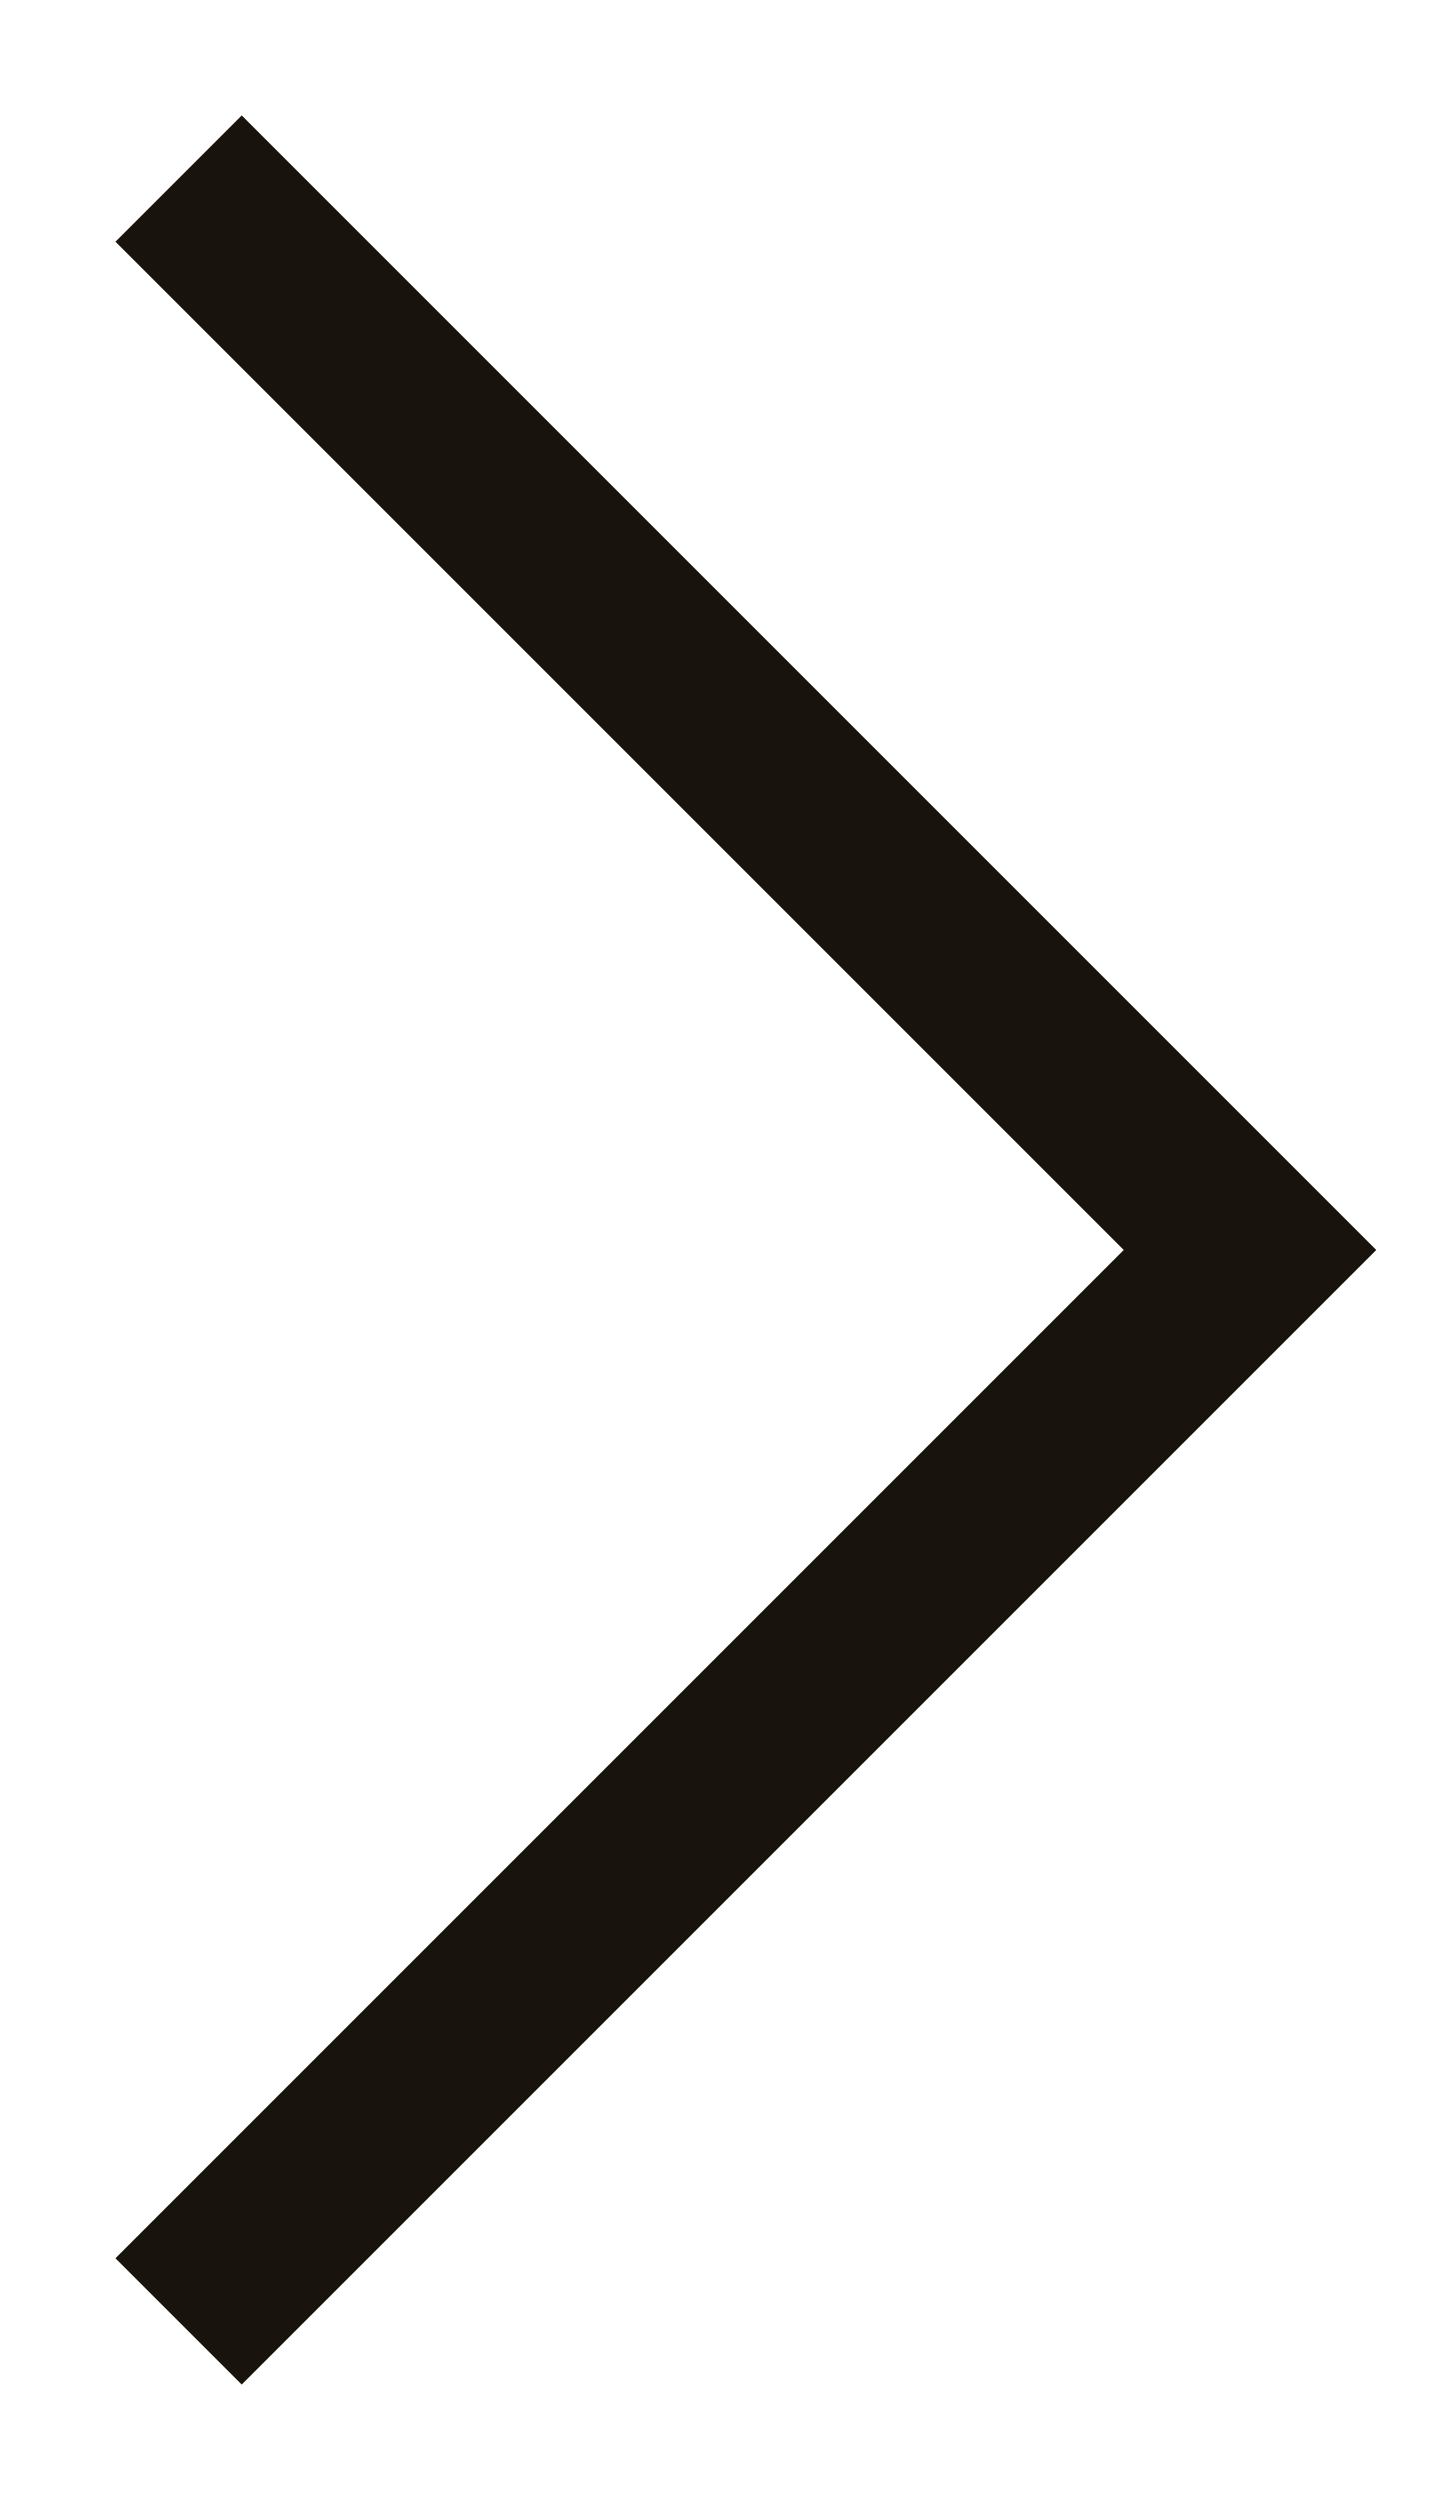
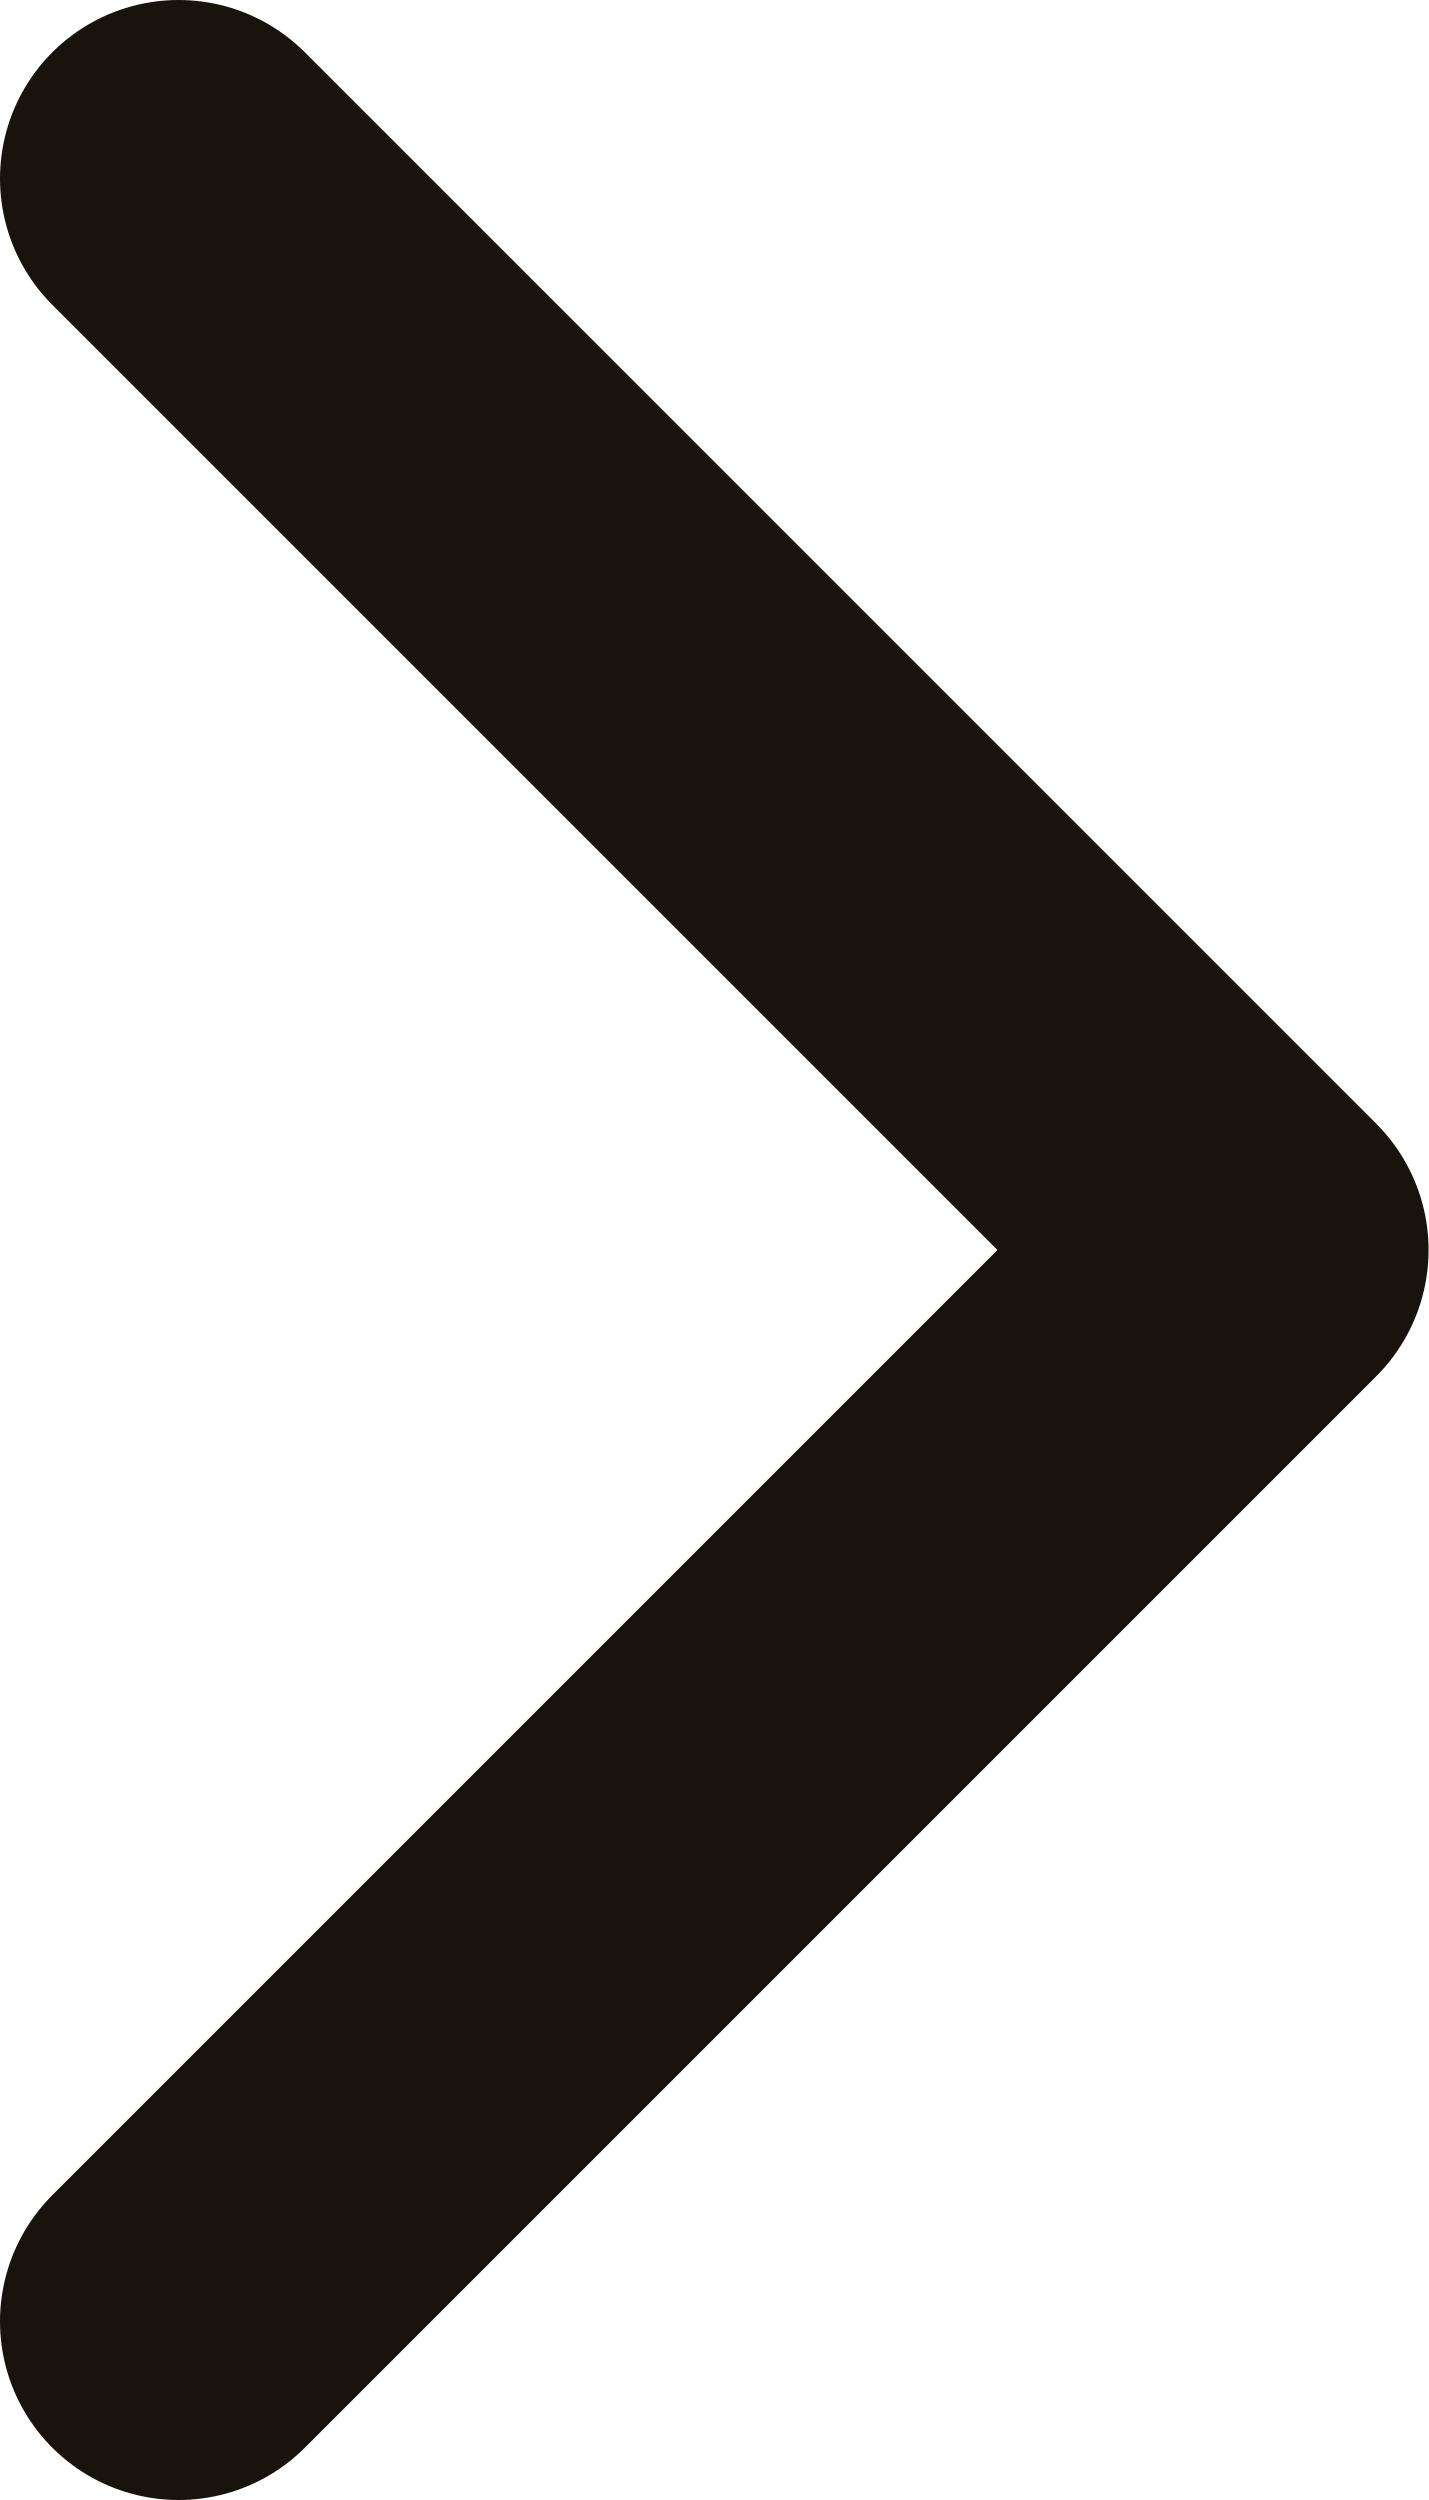
<svg xmlns="http://www.w3.org/2000/svg" width="8" height="14" viewBox="0 0 8 14" fill="none">
-   <path d="M1 13L7 7L1 1" stroke="#18130C" strokeWidth="2" strokeLinecap="round" strokeLinejoin="round" />
+   <path d="M1 13L7 7L1 1" stroke="#18130C" stroke-width="2" stroke-linecap="round" stroke-linejoin="round" />
</svg>
